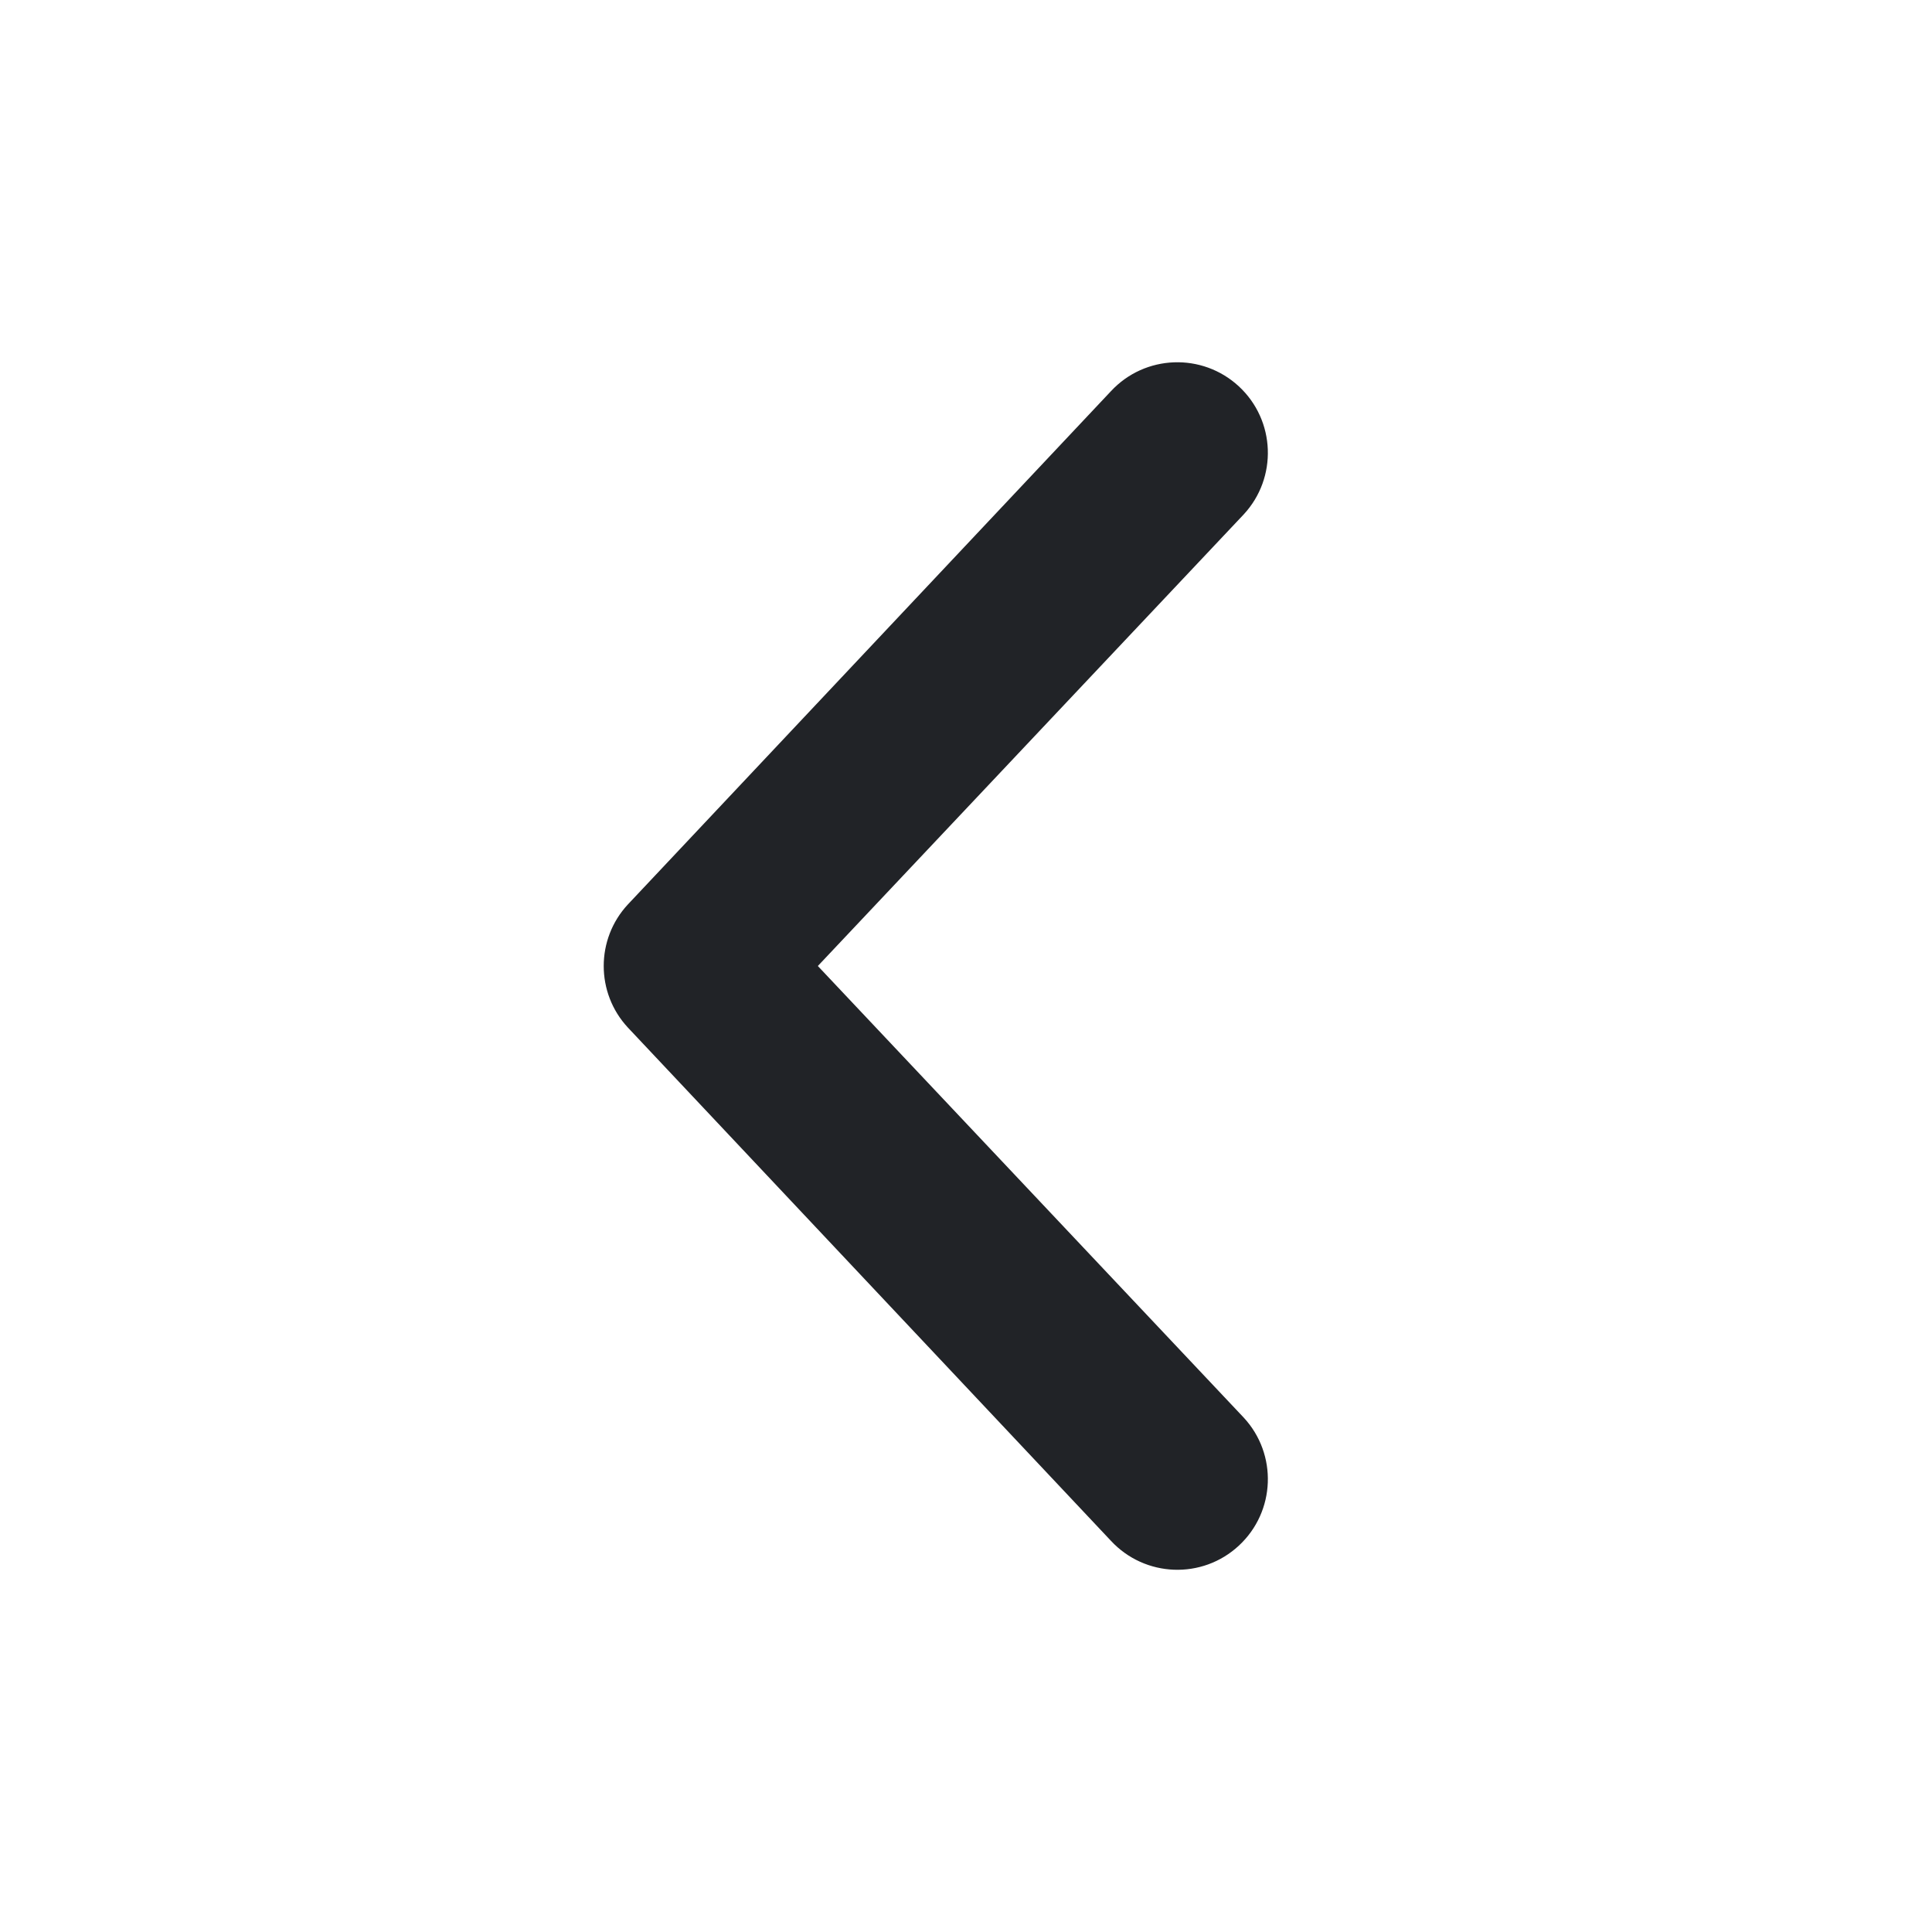
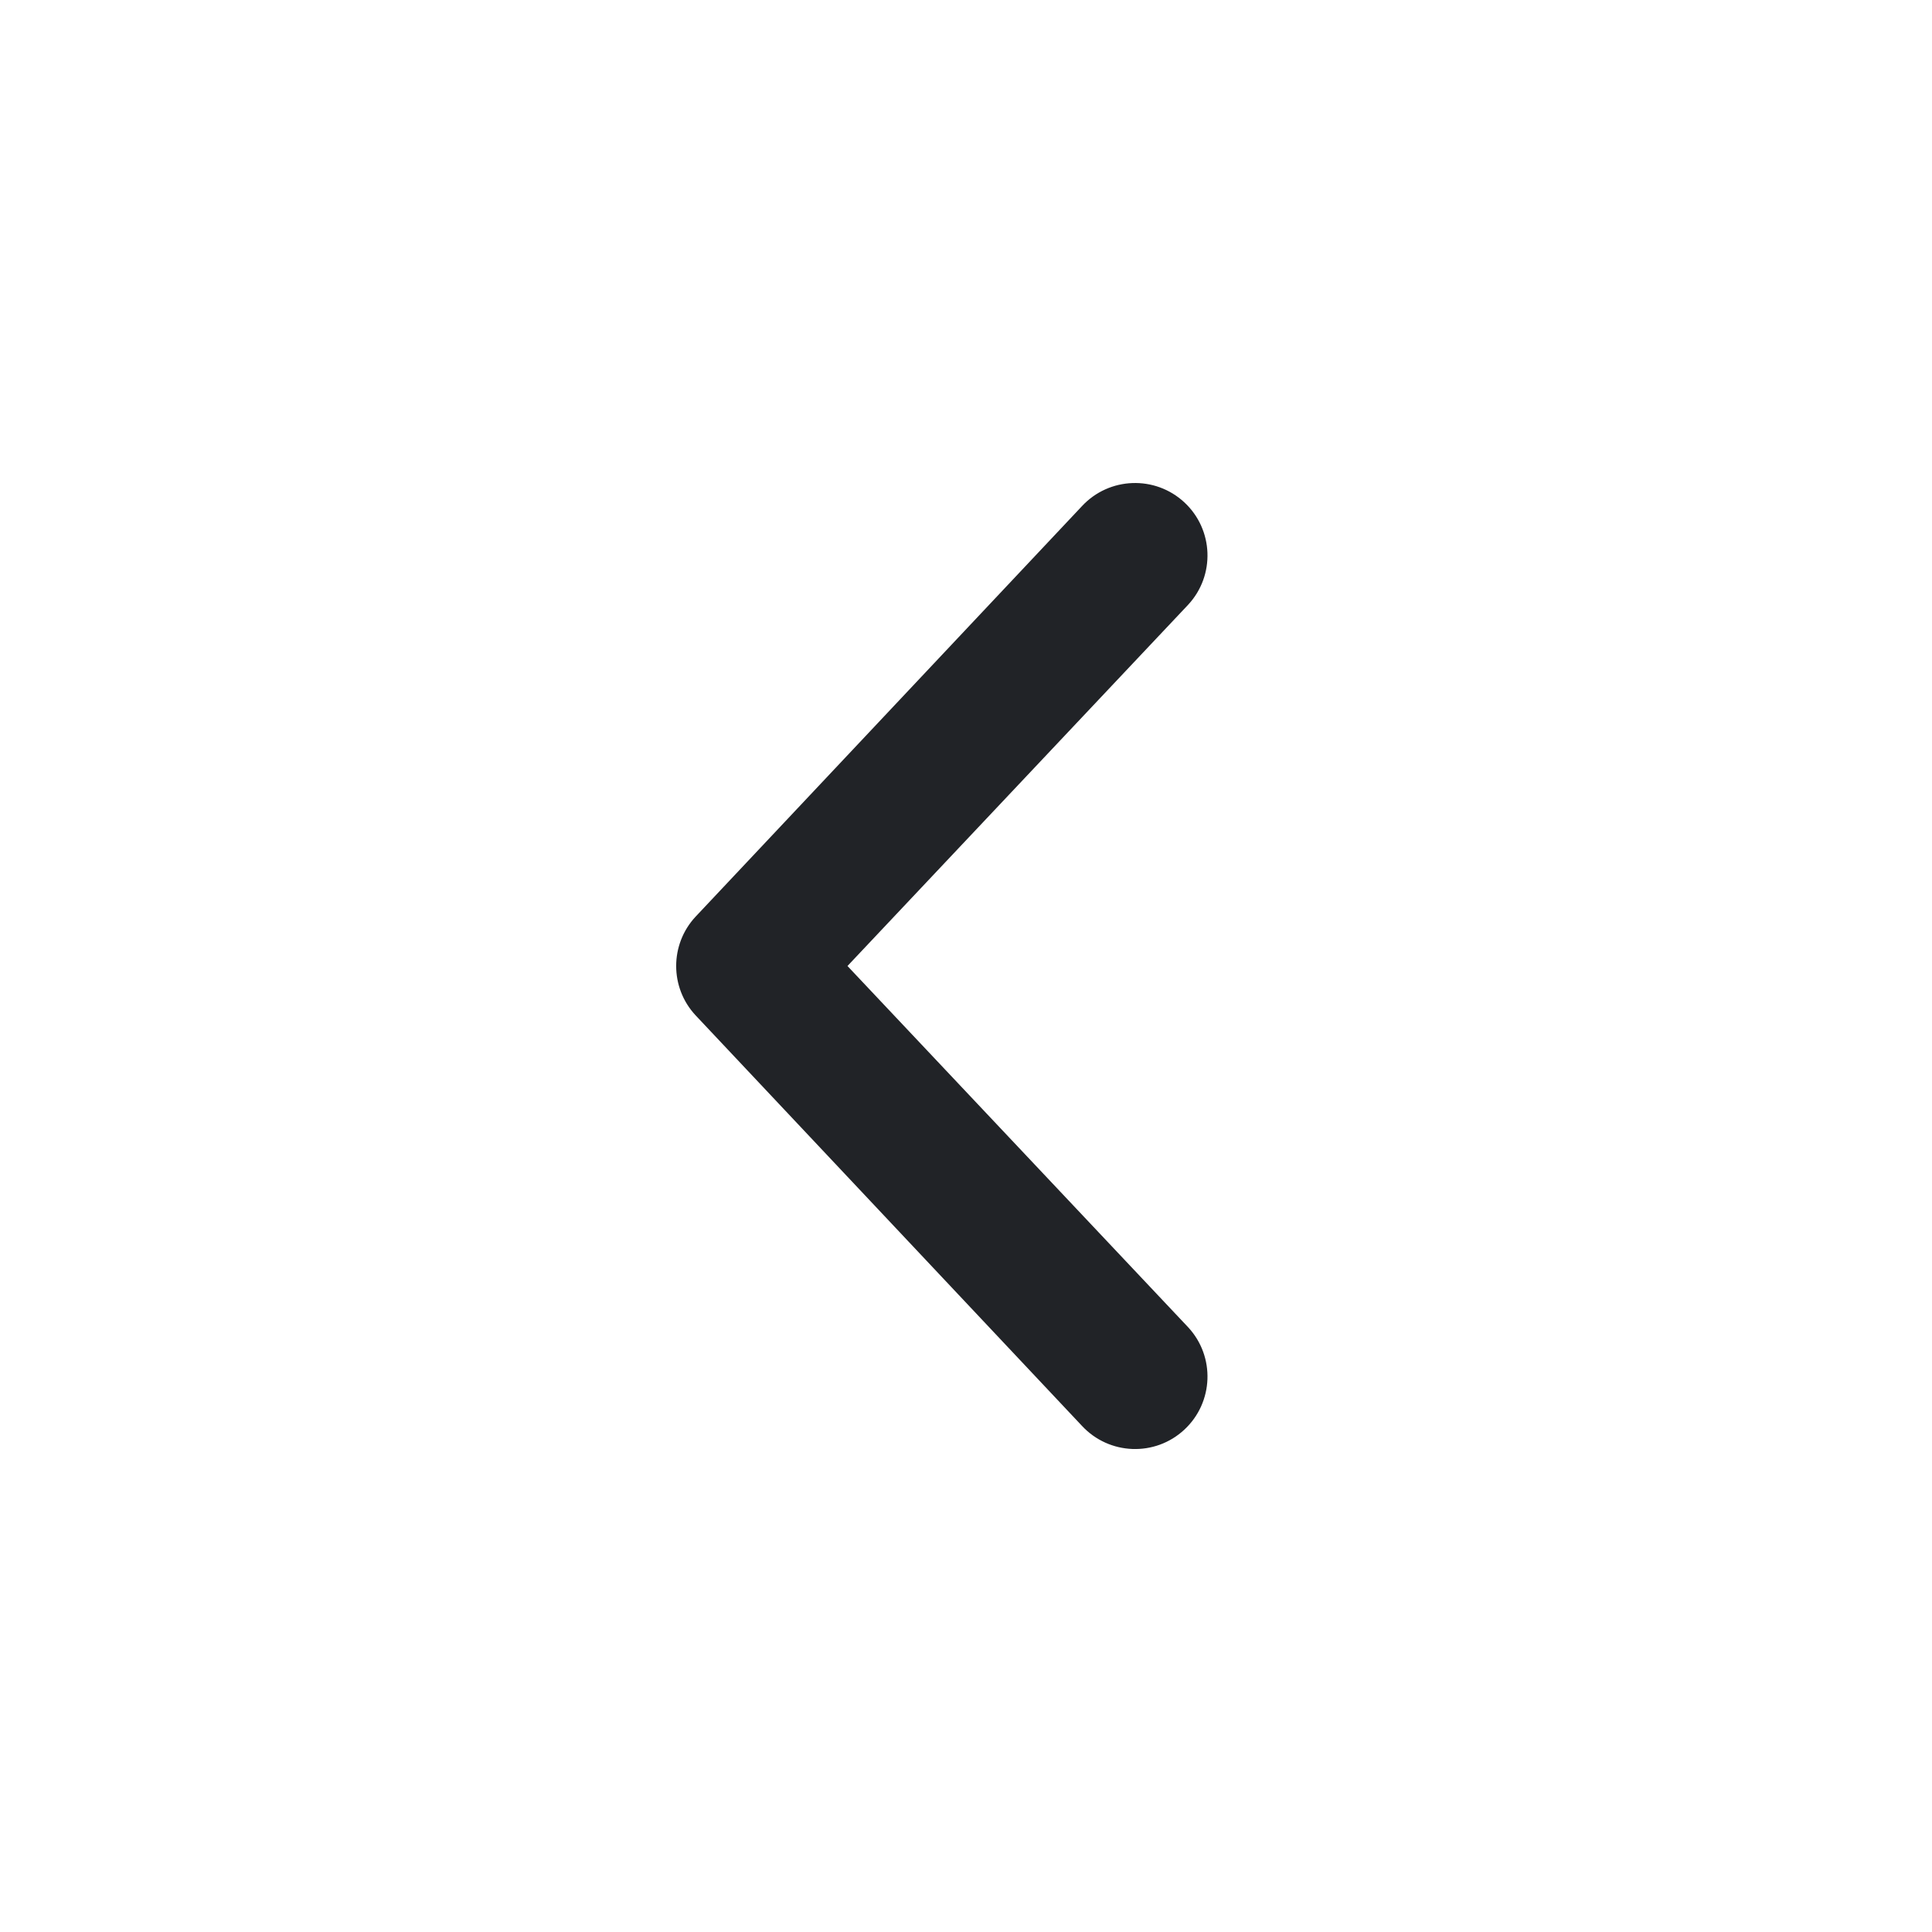
- <svg xmlns="http://www.w3.org/2000/svg" viewBox="0 0 16 16" fill="none">
-   <path d="M10.26 3.2C10.564 3.482 10.581 3.957 10.3 4.26L6.773 8L10.3 11.74C10.581 12.043 10.564 12.518 10.26 12.8C9.957 13.082 9.482 13.064 9.2 12.76L5.2 8.51C4.933 8.223 4.933 7.777 5.2 7.49L9.2 3.24C9.482 2.936 9.957 2.919 10.26 3.2Z" fill="#212327" />
+ <svg xmlns="http://www.w3.org/2000/svg" viewBox="0 0 20 20" fill="none">
+   <path d="M12.26 5.2C12.564 5.482 12.581 5.957 12.3 6.26L8.773 10L12.3 13.74C12.581 14.043 12.564 14.518 12.26 14.8C11.957 15.082 11.482 15.064 11.2 14.76L7.2 10.51C6.933 10.223 6.933 9.777 7.2 9.49L11.2 5.24C11.482 4.936 11.957 4.919 12.26 5.2Z" fill="#212327" />
</svg>
